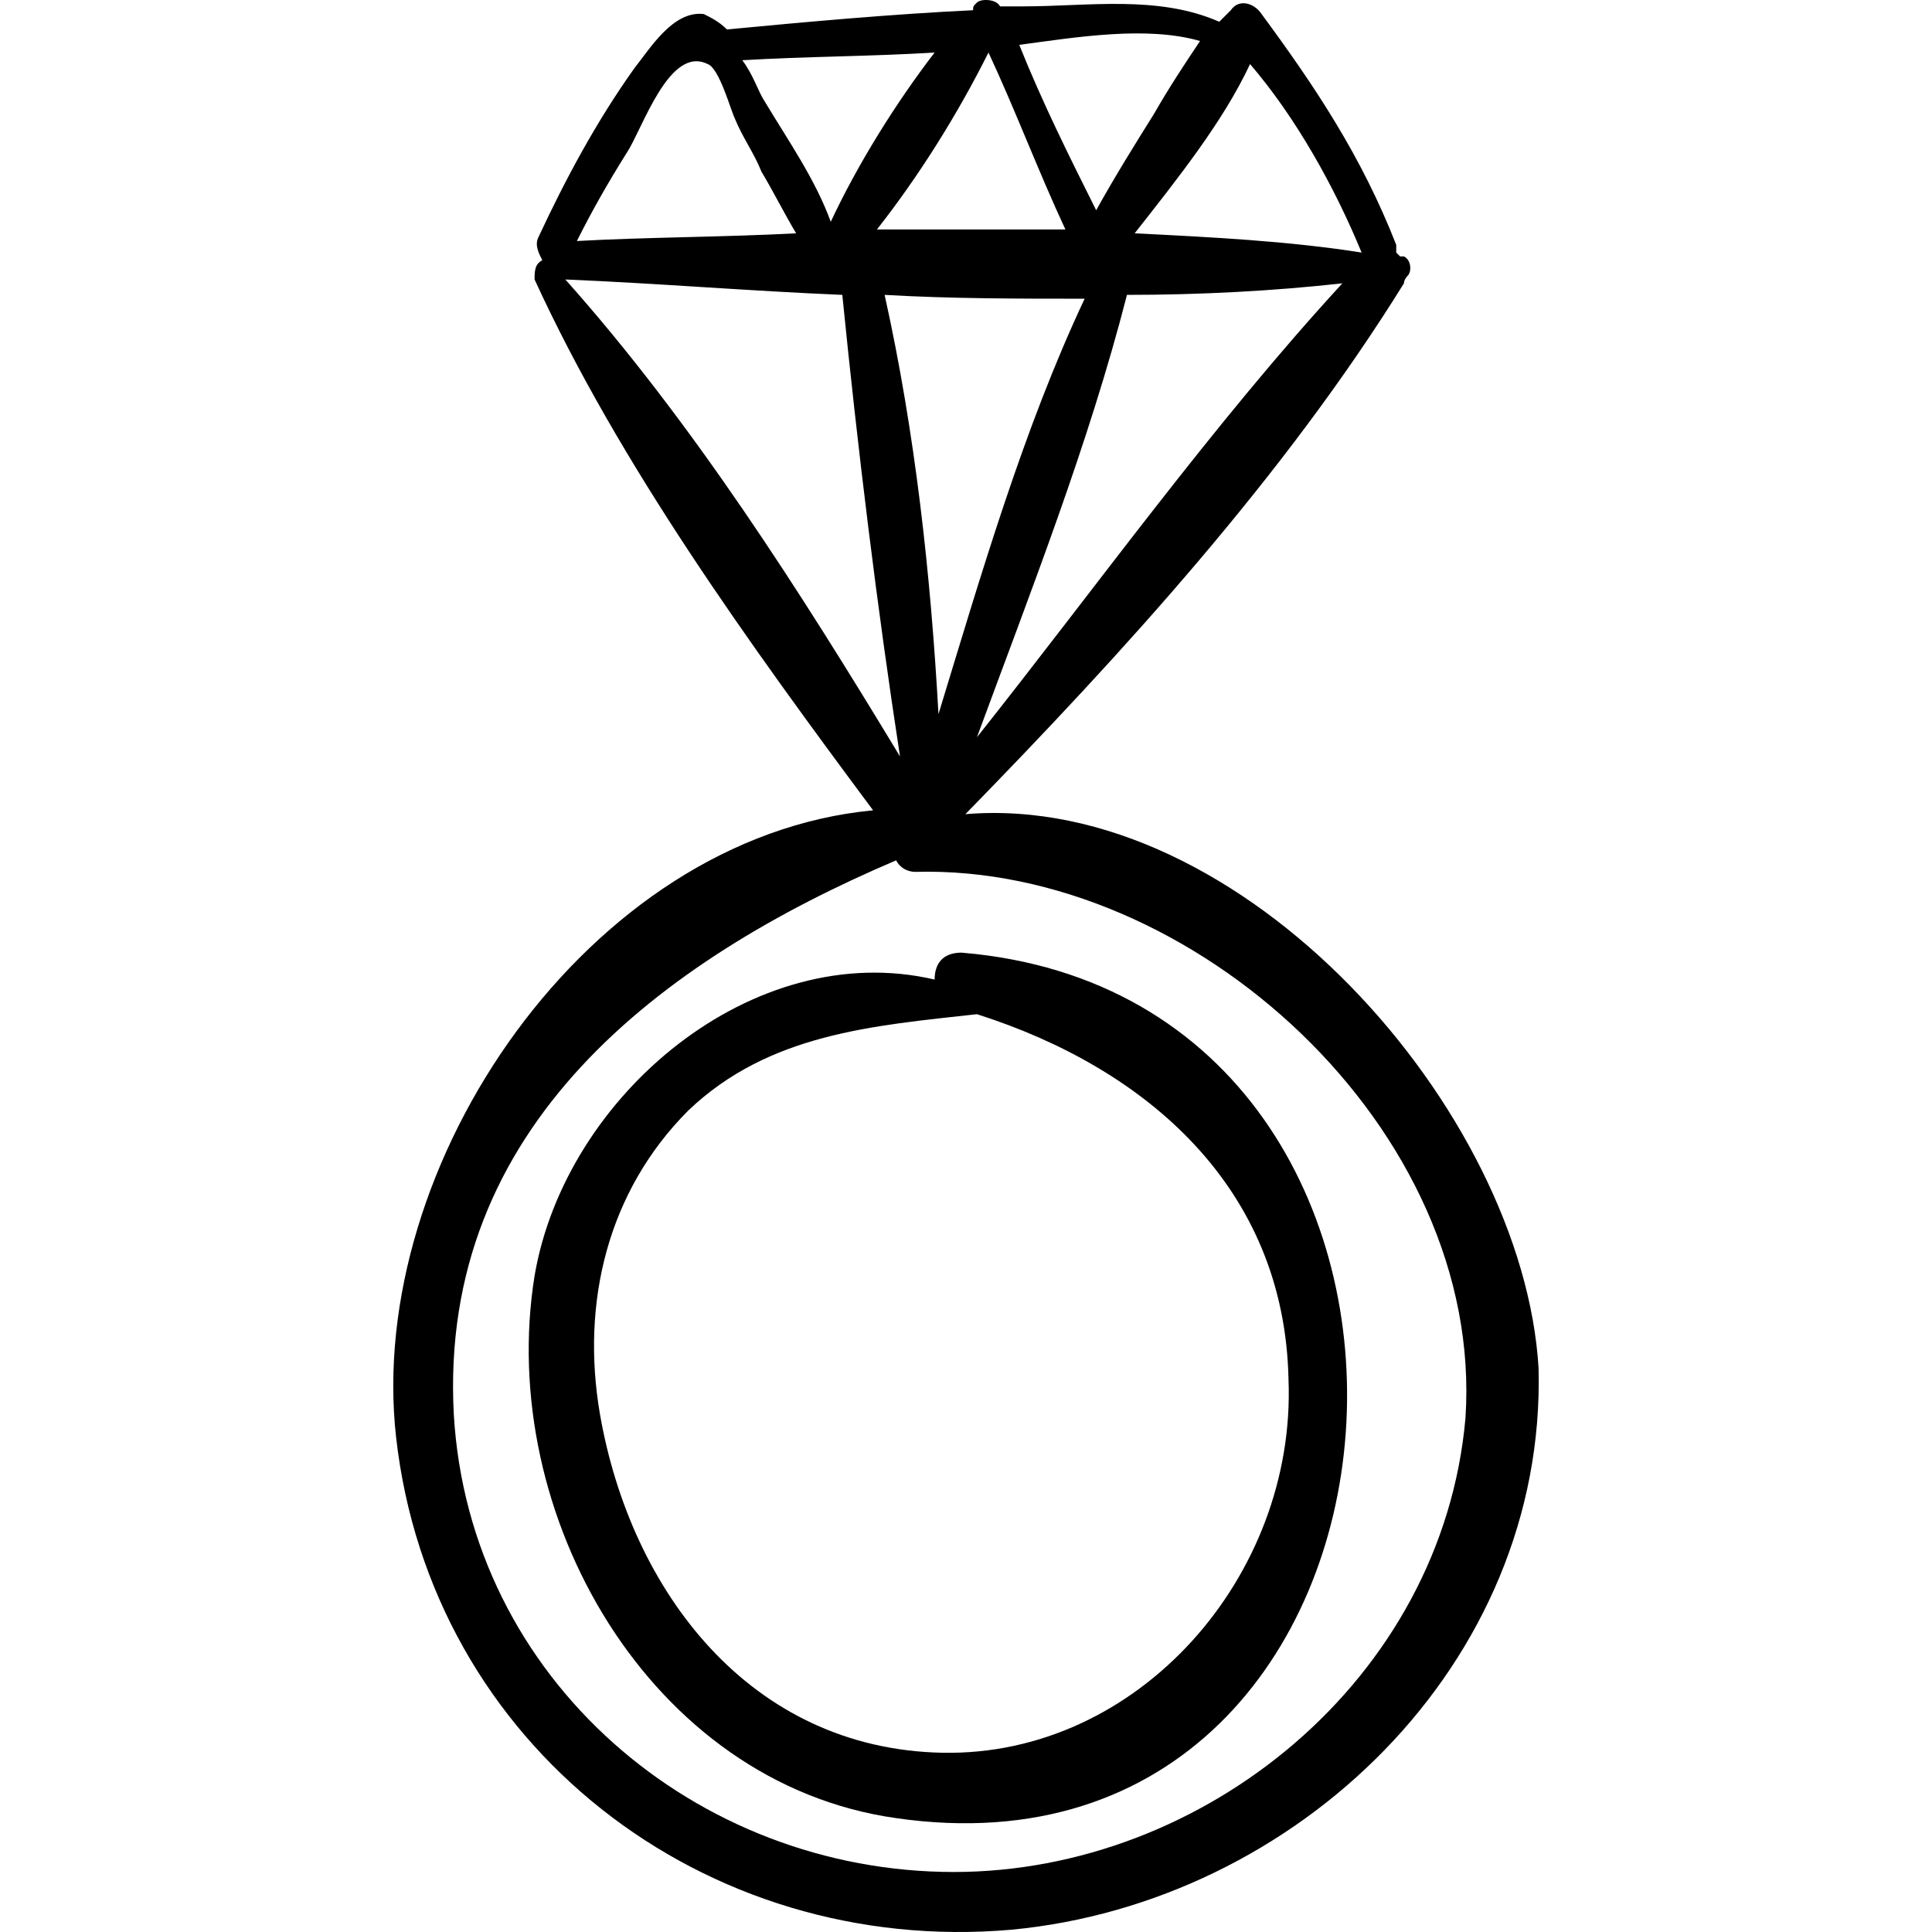
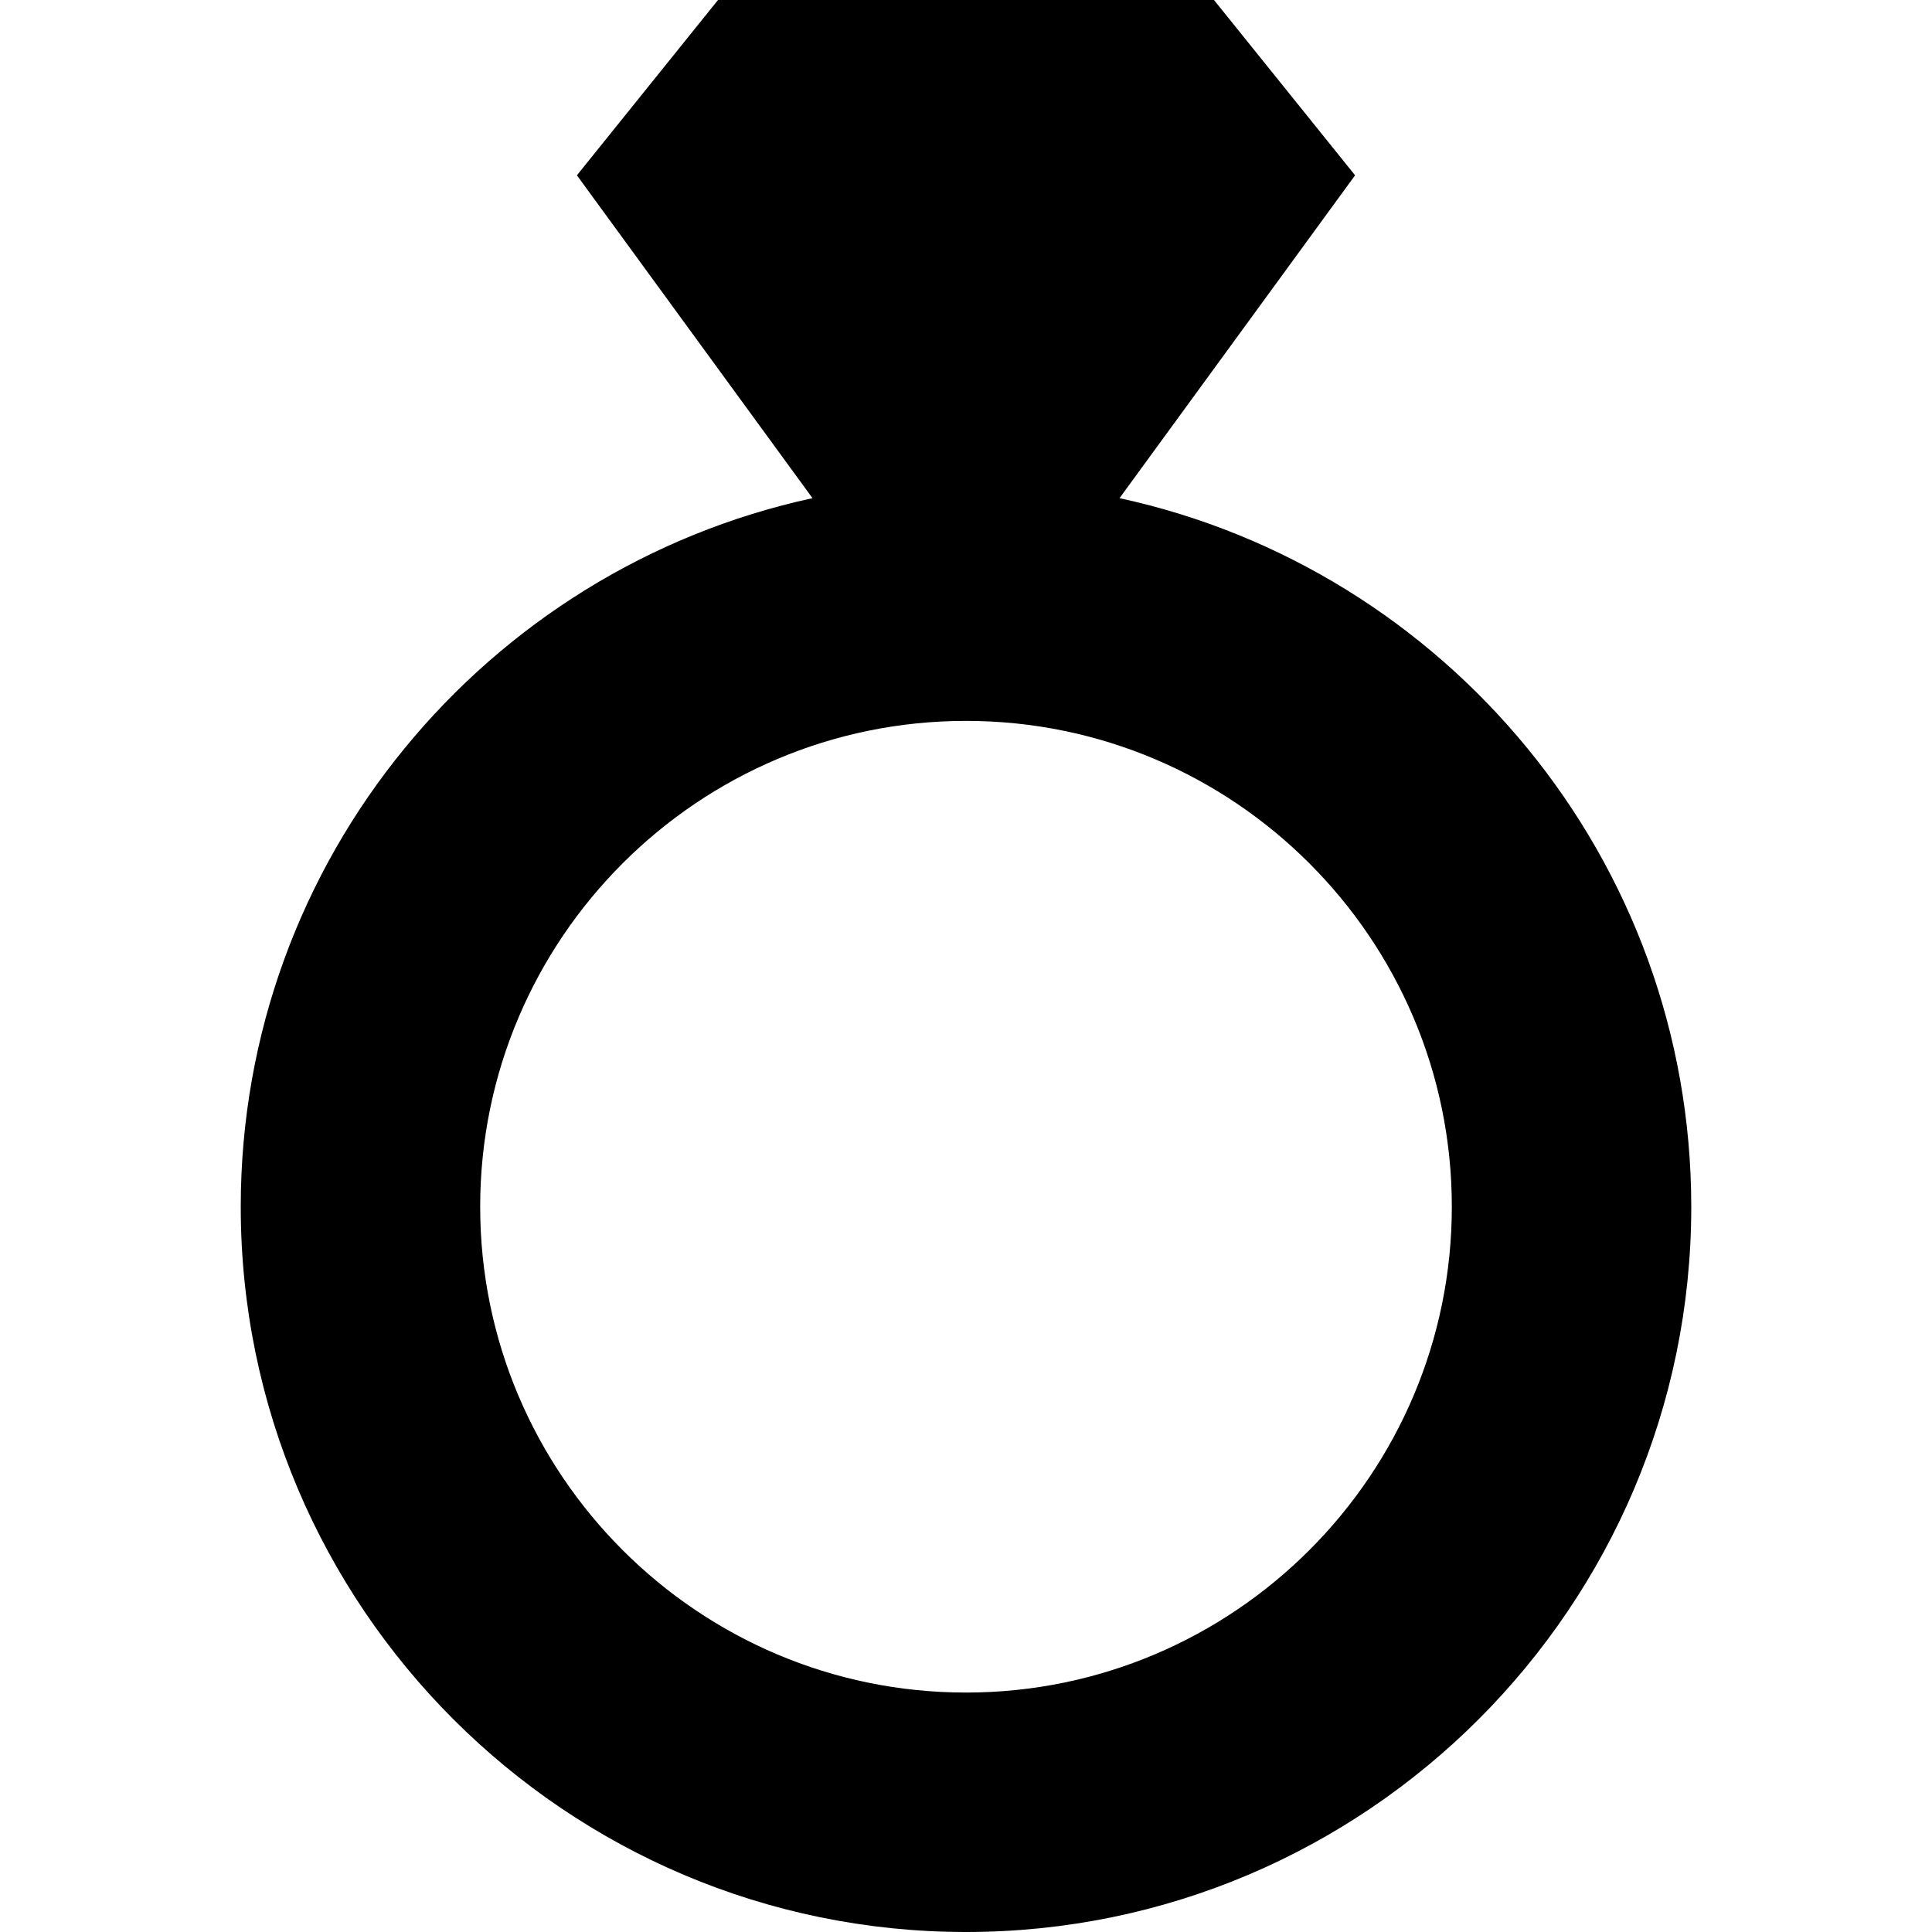
- <svg xmlns="http://www.w3.org/2000/svg" version="1.1" id="Capa_1" x="0px" y="0px" width="307.381px" height="307.381px" viewBox="0 0 307.381 307.381" style="enable-background:new 0 0 307.381 307.381;" xml:space="preserve">
+ <svg xmlns="http://www.w3.org/2000/svg" version="1.1" id="Capa_1" x="0px" y="0px" width="299.493px" height="299.492px" viewBox="0 0 299.493 299.492" style="enable-background:new 0 0 299.493 299.492;" xml:space="preserve">
  <g>
    <g>
-       <g>
-         <path d="M153.595,129.534c25.092-25.704,50.796-53.856,69.768-84.456c0-0.612,0.612-1.225,0.612-1.225     c0.611-0.611,0.611-2.447-0.612-3.06h-0.611c0,0,0,0-0.611-0.612c0-0.612,0-0.612,0-1.224     c-5.508-14.076-12.853-25.092-21.42-36.72c-1.225-1.837-3.672-2.448-4.896-0.612c-0.612,0.612-1.225,1.224-1.837,1.836     c-9.792-4.284-20.808-2.448-31.212-2.448c-1.224,0-2.447,0-3.672,0l0,0c-0.611-1.224-3.061-1.224-3.672-0.612     c-0.612,0.612-0.612,0.612-0.612,1.225c-12.852,0.612-26.315,1.836-39.167,3.06c-1.224-1.224-2.448-1.836-3.672-2.447     c-4.896-0.612-8.568,5.508-11.016,8.567c-6.12,8.568-11.016,17.748-15.3,26.928c-0.612,1.225,0,2.448,0.612,3.673     c-1.224,0.611-1.224,1.836-1.224,3.06c13.464,29.376,34.272,58.14,53.856,84.456c-45.288,4.284-80.784,56.304-75.888,99.756     c5.508,48.96,48.96,82.62,97.92,78.336c45.288-4.283,85.068-42.228,83.845-89.352     C242.336,176.658,197.66,125.861,153.595,129.534z M140.743,46.914c10.404,0.611,21.42,0.611,31.824,0.611     c-9.792,20.809-16.523,44.064-23.256,66.097C148.088,91.59,145.639,68.945,140.743,46.914z M155.432,117.294     c8.567-23.256,17.748-46.512,23.868-70.38c11.628,0,23.256-0.612,34.271-1.836C192.764,67.722,174.403,93.426,155.432,117.294z      M198.884,10.193c7.344,8.568,13.464,19.584,17.748,29.988c-11.629-1.836-23.868-2.448-36.108-3.06     C187.255,28.554,194.6,19.374,198.884,10.193z M190.928,6.521c-2.448,3.672-4.896,7.345-7.345,11.628     c-3.061,4.896-6.119,9.792-9.181,15.301c-4.283-8.568-8.567-17.137-12.239-26.316C171.344,5.91,182.359,4.074,190.928,6.521z      M157.268,8.357c4.284,9.181,7.956,18.973,12.24,28.152c-9.792,0-20.196,0-29.988,0C146.251,27.941,152.372,18.149,157.268,8.357     z M148.699,8.357c-6.12,7.956-12.24,17.748-16.524,26.929c-2.448-6.732-6.732-12.853-10.404-18.973     c-1.224-1.836-1.836-4.283-3.672-6.731C128.504,8.97,138.907,8.97,148.699,8.357z M99.739,24.27     c2.448-3.672,6.732-17.136,12.852-14.076c1.836,0.612,3.672,7.345,4.284,8.568c1.224,3.061,3.06,5.508,4.284,8.568     c1.836,3.06,3.672,6.731,5.508,9.792c-11.628,0.611-23.868,0.611-34.884,1.224C94.231,33.45,96.679,29.166,99.739,24.27z      M134.011,46.914c2.448,24.479,5.508,49.571,9.18,73.439c-15.912-26.315-33.048-53.244-53.244-75.888     C104.635,45.078,119.323,46.302,134.011,46.914z M151.759,297.834c-41.004,0-77.112-30.6-79.56-72.828     c-2.448-45.898,33.048-72.216,70.38-88.128c0.612,1.224,1.836,1.836,3.06,1.836c44.064-1.224,90.577,41.004,87.516,86.904     C229.483,267.234,191.54,297.834,151.759,297.834z" />
-         <path d="M152.984,151.565c-3.06,0-4.284,1.836-4.284,4.284c-28.764-6.73-58.752,18.36-63.648,47.124     c-6.12,37.944,18.36,80.784,57.528,86.292C231.319,302.118,241.111,158.91,152.984,151.565z M149.923,278.862     c-30.6-0.612-49.572-25.704-54.468-53.856c-3.06-17.748,1.224-35.496,14.076-48.348c12.852-12.24,29.376-13.464,45.899-15.3     c26.929,8.566,48.961,27.54,49.572,58.14C206.228,250.71,181.136,279.474,149.923,278.862z" />
-       </g>
+       <path d="M173.545,77.224l36.516-50.049L188.189,0h-36.454h-3.977h-36.454L89.432,27.175l36.519,50.049    c-50.595,10.955-88.631,56.015-88.631,109.841c0,61.987,50.438,112.428,112.428,112.428c61.992,0,112.427-50.44,112.427-112.428    C262.173,133.238,224.135,88.178,173.545,77.224z M149.747,262.375c-41.529,0-75.311-33.781-75.311-75.311    c0-41.531,33.782-75.313,75.311-75.313c41.528,0,75.311,33.782,75.311,75.313C225.057,228.594,191.275,262.375,149.747,262.375z" />
    </g>
  </g>
  <g>
</g>
  <g>
</g>
  <g>
</g>
  <g>
</g>
  <g>
</g>
  <g>
</g>
  <g>
</g>
  <g>
</g>
  <g>
</g>
  <g>
</g>
  <g>
</g>
  <g>
</g>
  <g>
</g>
  <g>
</g>
  <g>
</g>
</svg>
